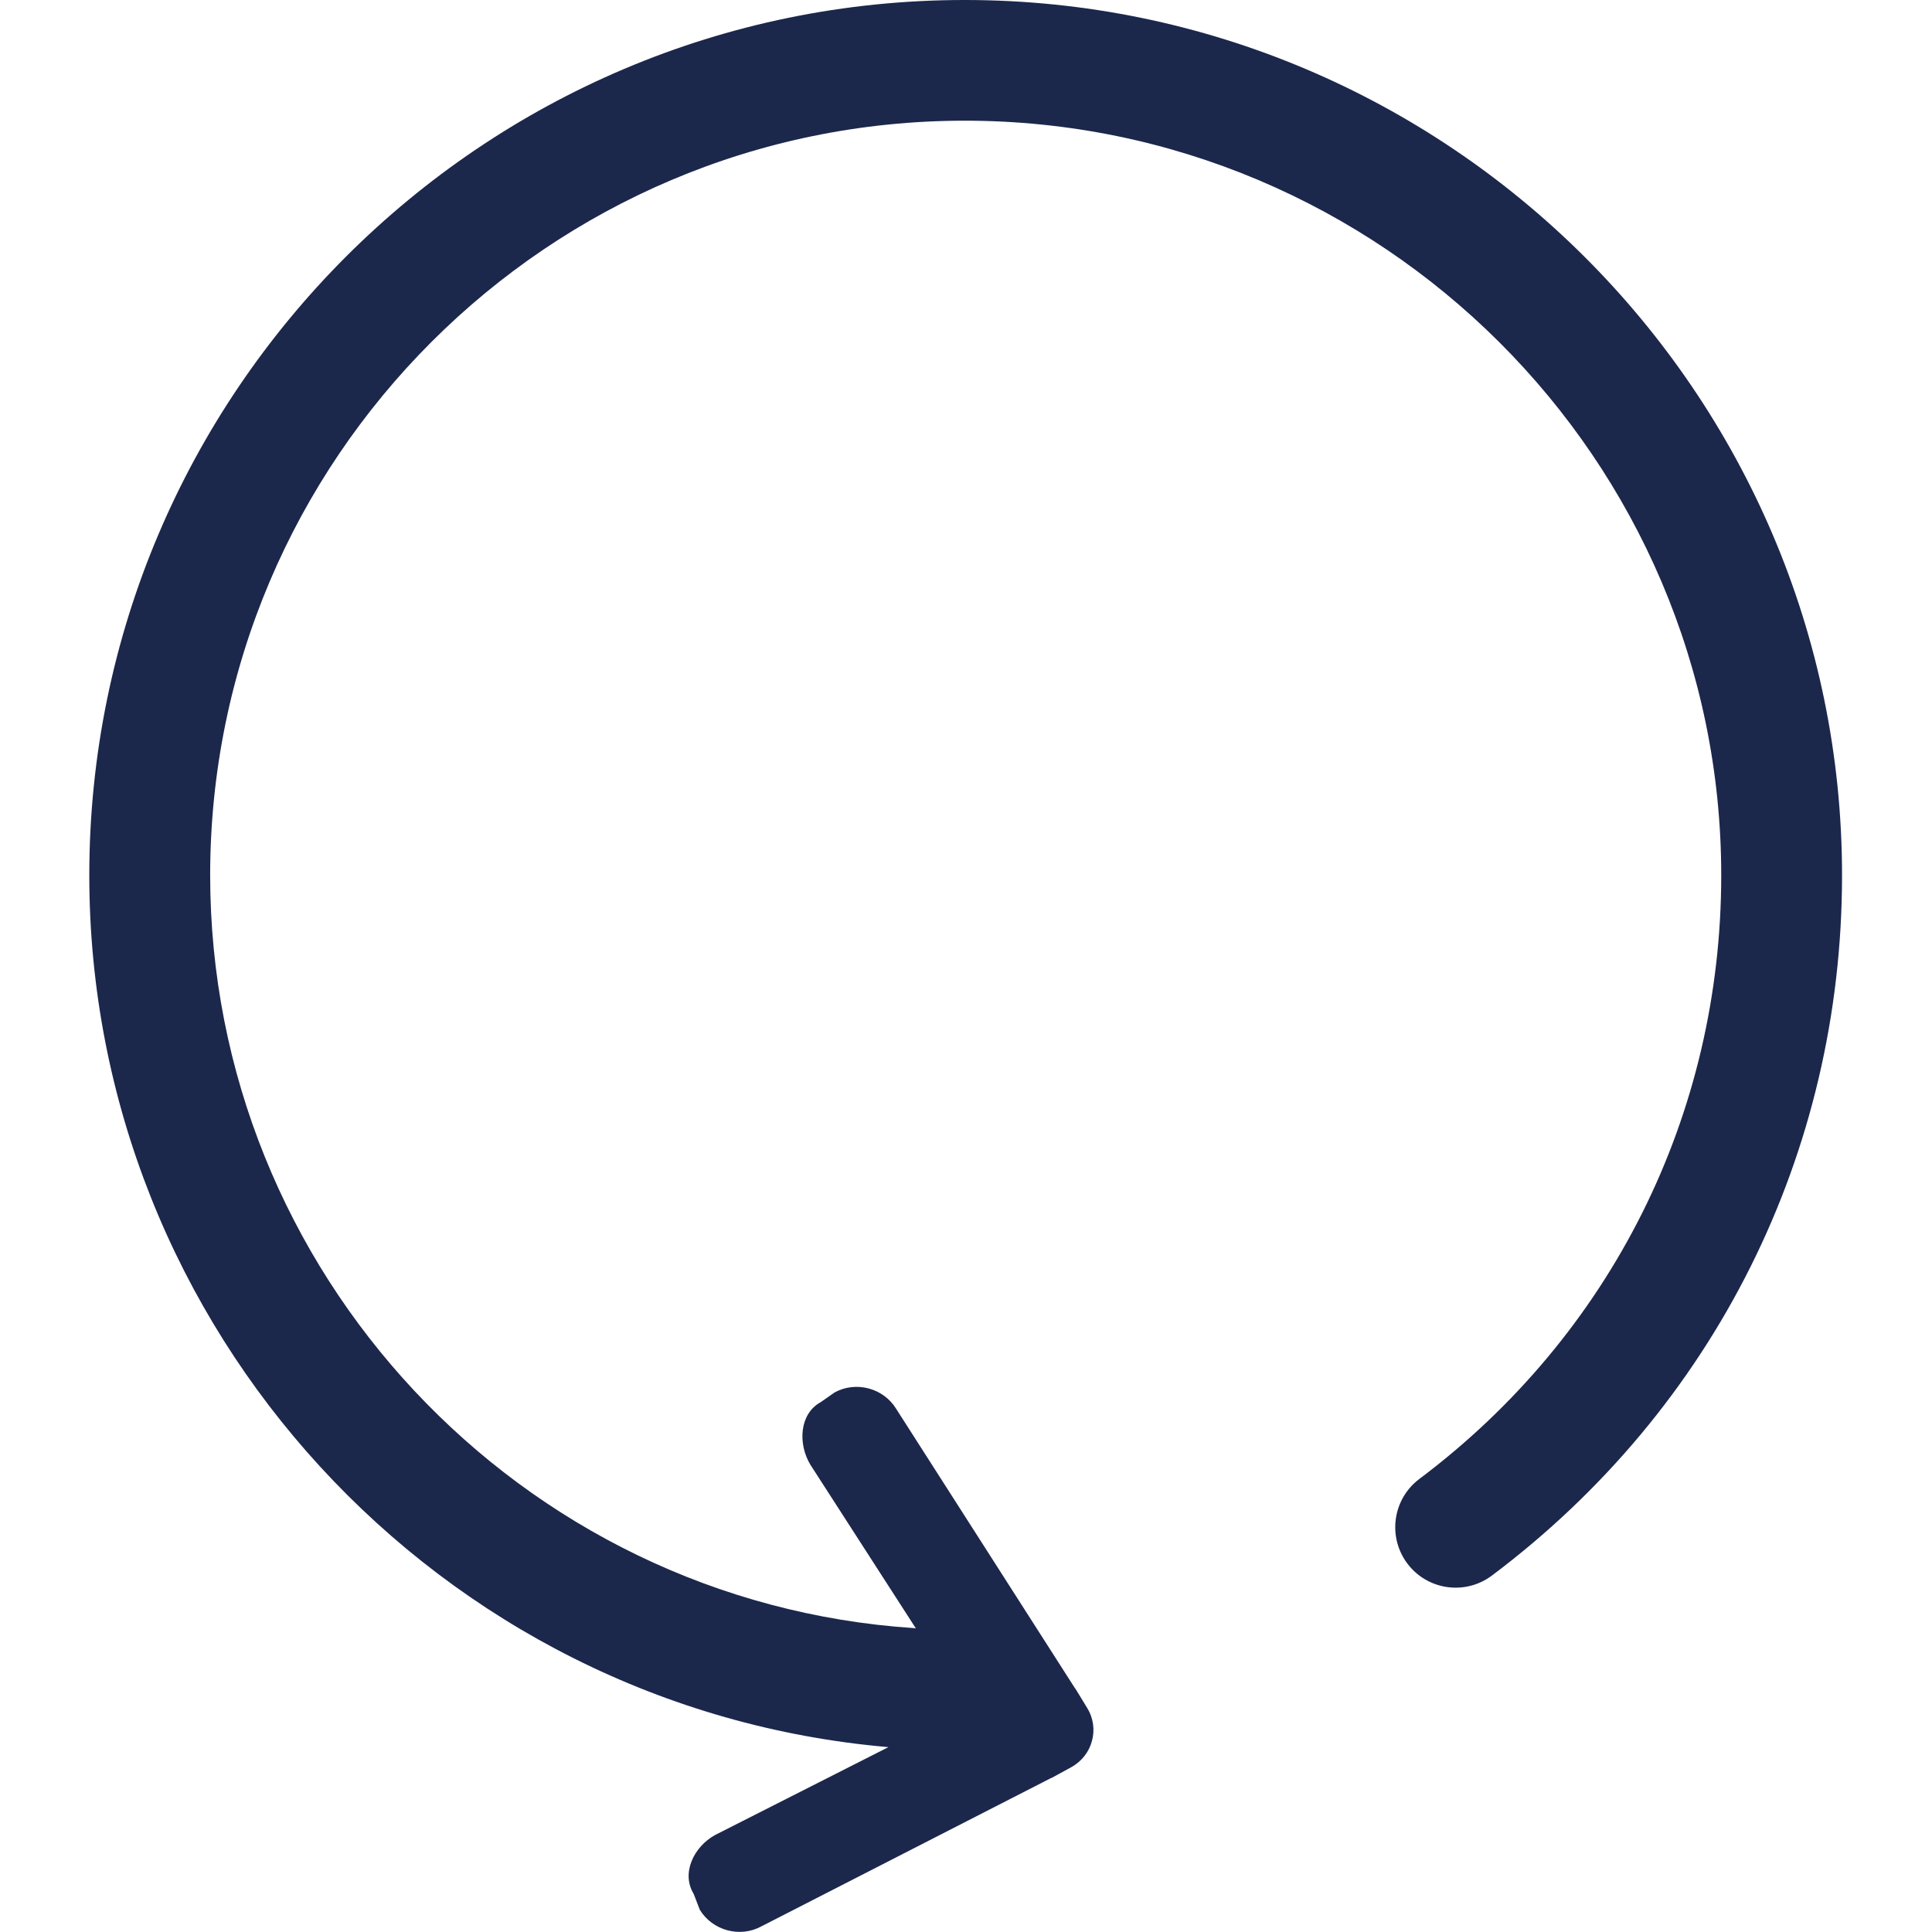
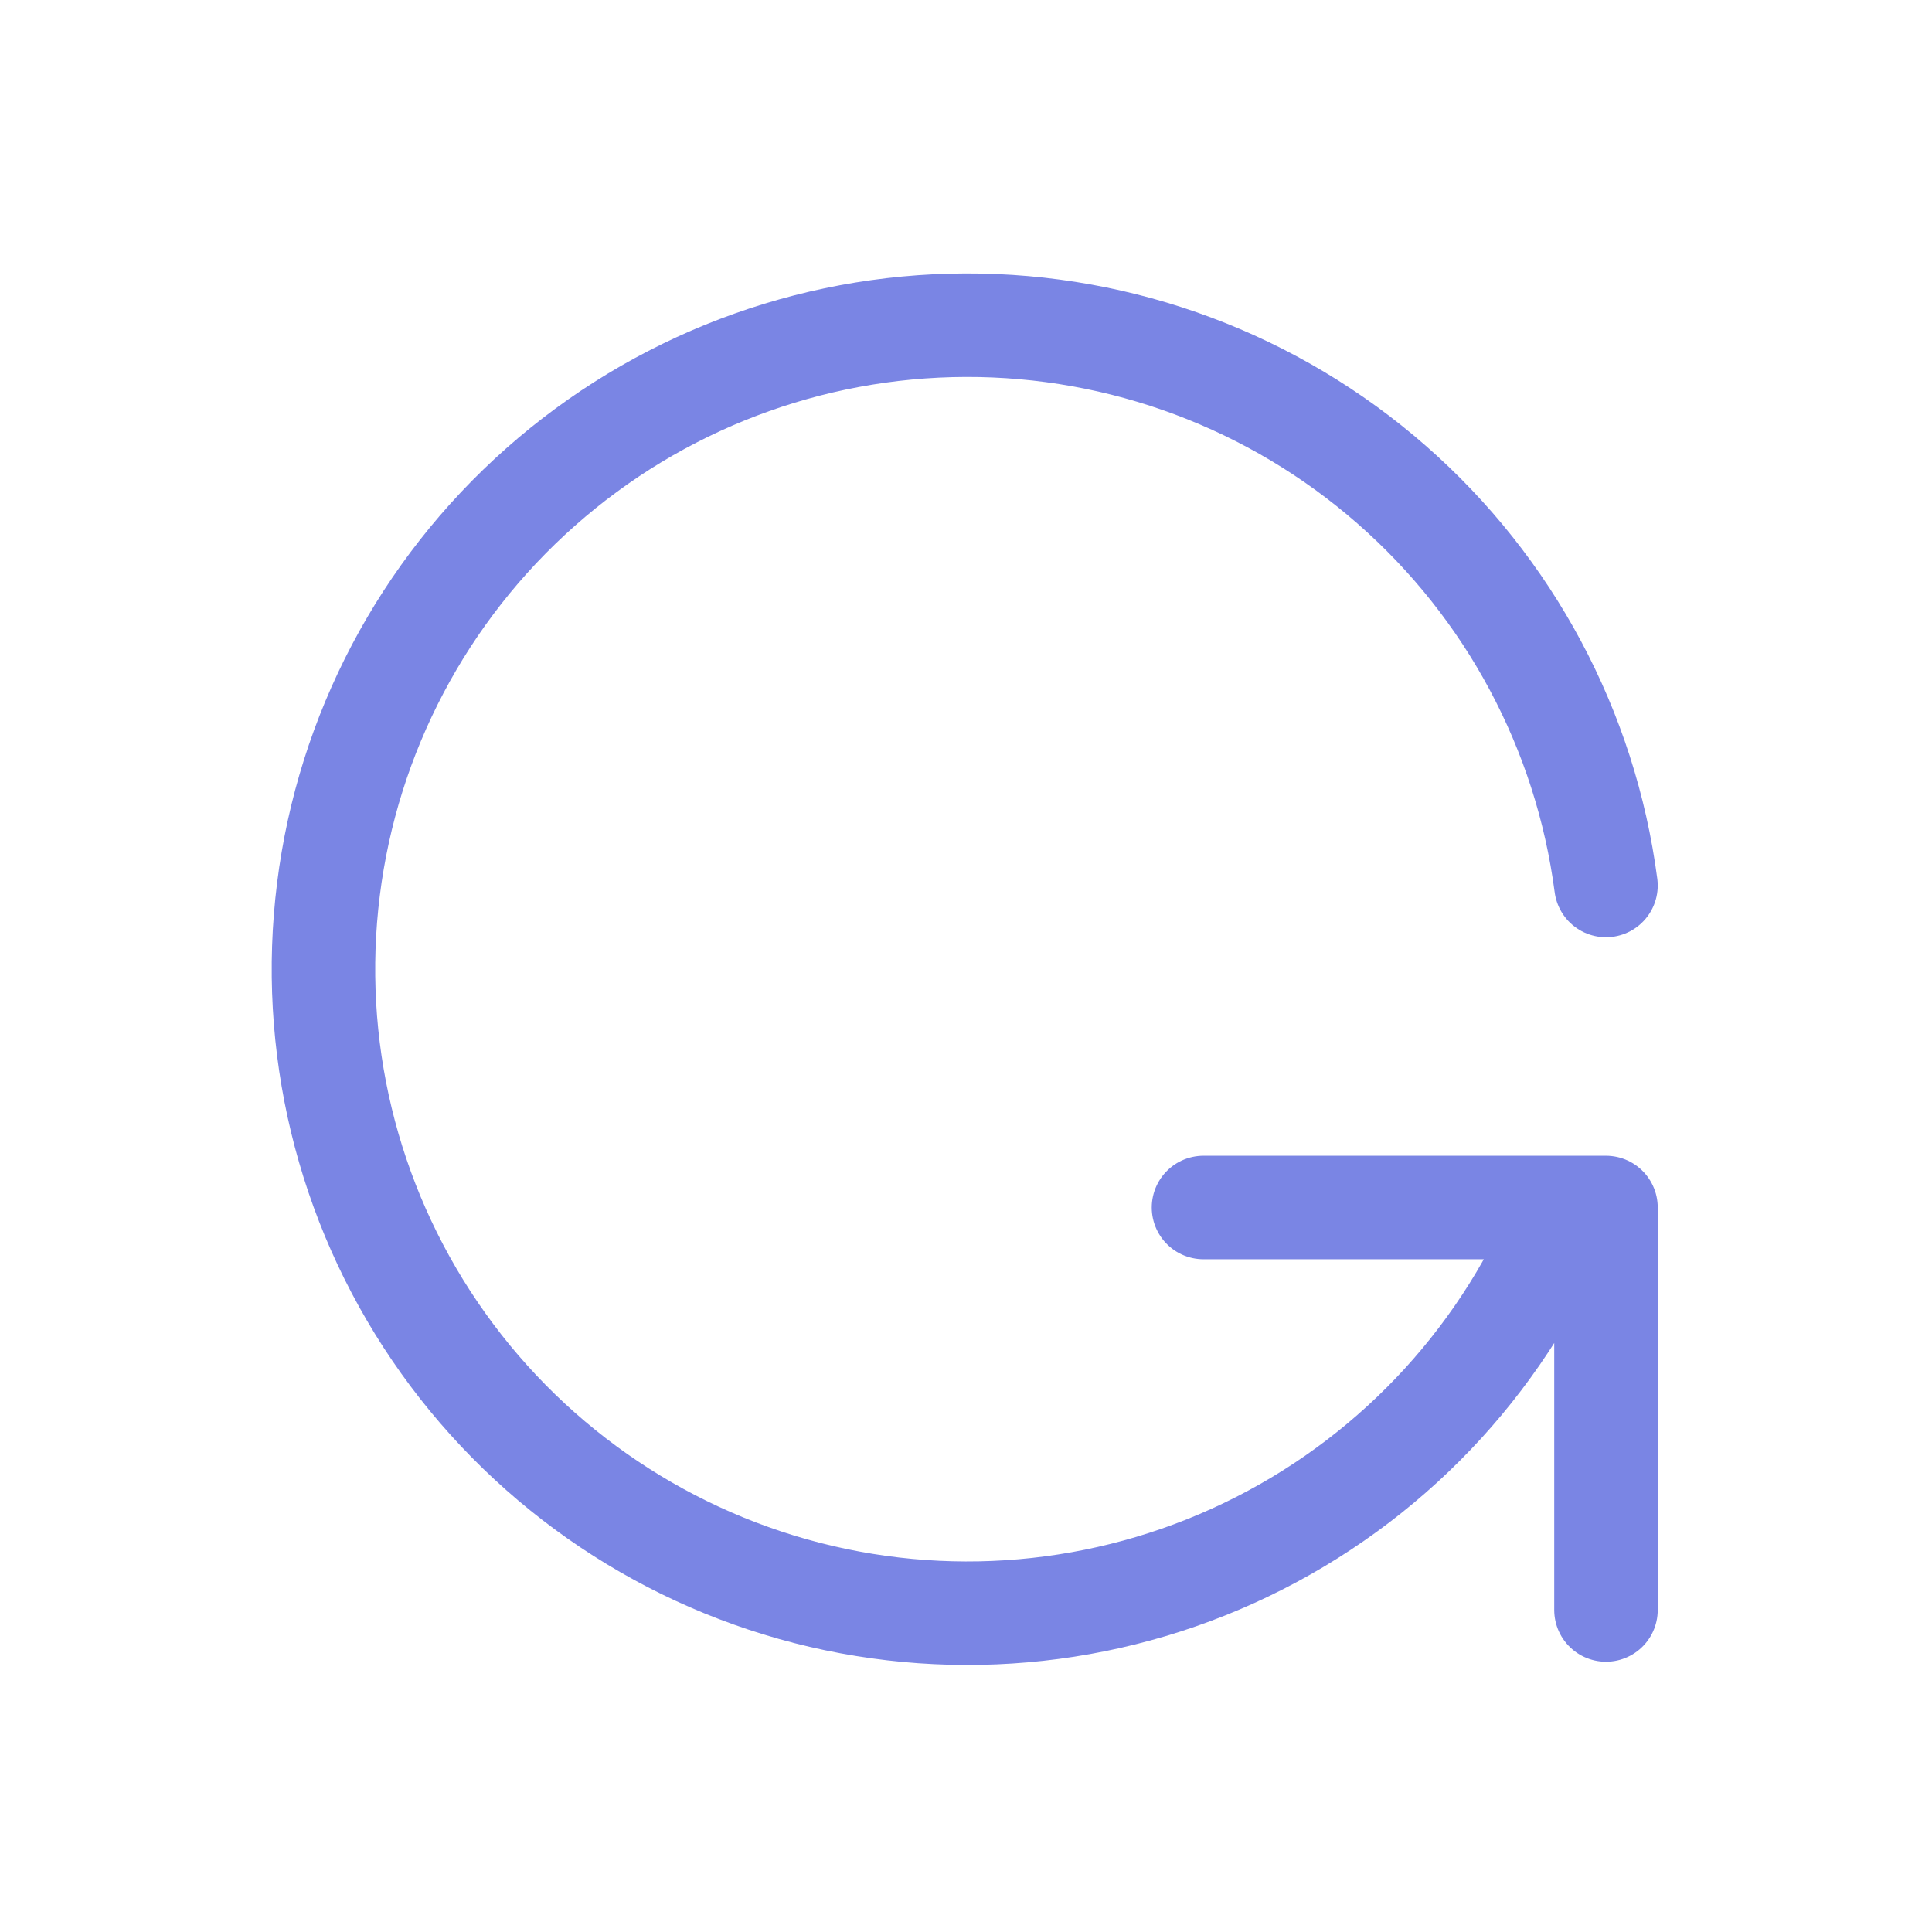
- <svg xmlns="http://www.w3.org/2000/svg" fill="#1C274C" width="800px" height="800px" viewBox="0 0 32 32" version="1.1">
-   <path d="M15.977 0c-7.994 0-14.498 6.504-14.498 14.498 0 7.514 5.79 13.798 13.236 14.44l-2.87 1.455c-0.354 0.195-0.566 0.632-0.355 0.977l0.101 0.262c0.211 0.346 0.668 0.468 1.021 0.274l4.791-2.453c0.006-0.004 0.012-0.003 0.019-0.007l0.322-0.176c0.177-0.098 0.295-0.257 0.342-0.434 0.049-0.177 0.027-0.375-0.079-0.547l-0.191-0.313c-0.003-0.006-0.009-0.010-0.012-0.015l-2.959-4.624c-0.21-0.346-0.666-0.468-1.021-0.274l-0.232 0.162c-0.354 0.194-0.378 0.694-0.168 1.038l1.746 2.709c-0.009-0-0.018-0.004-0.027-0.005-6.54-0.429-11.662-5.907-11.662-12.47 0-6.891 5.607-12.498 12.498-12.498 6.892 0 12.53 5.606 12.53 12.498 0 3.968-1.823 7.613-5 9.999-0.442 0.332-0.53 0.959-0.199 1.401 0.332 0.442 0.959 0.531 1.401 0.199 3.686-2.768 5.799-6.996 5.799-11.598-0-7.994-6.536-14.498-14.53-14.498z" />
+ <svg xmlns="http://www.w3.org/2000/svg" width="28" height="28" viewBox="0 0 28 28" fill="none">
+   <path d="M23.275 12.833C22.98 10.582 21.875 8.516 20.166 7.022C18.458 5.527 16.263 4.706 13.993 4.713C11.723 4.72 9.533 5.554 7.834 7.059C6.134 8.563 5.041 10.636 4.76 12.889C4.478 15.141 5.027 17.419 6.304 19.296C7.581 21.173 9.498 22.52 11.696 23.086C13.895 23.651 16.224 23.396 18.248 22.367C20.272 21.339 21.852 19.609 22.692 17.5M23.275 23.333V17.5H17.442" stroke="#7A85E4" stroke-width="1.5" stroke-linecap="round" stroke-linejoin="round" />
</svg>
